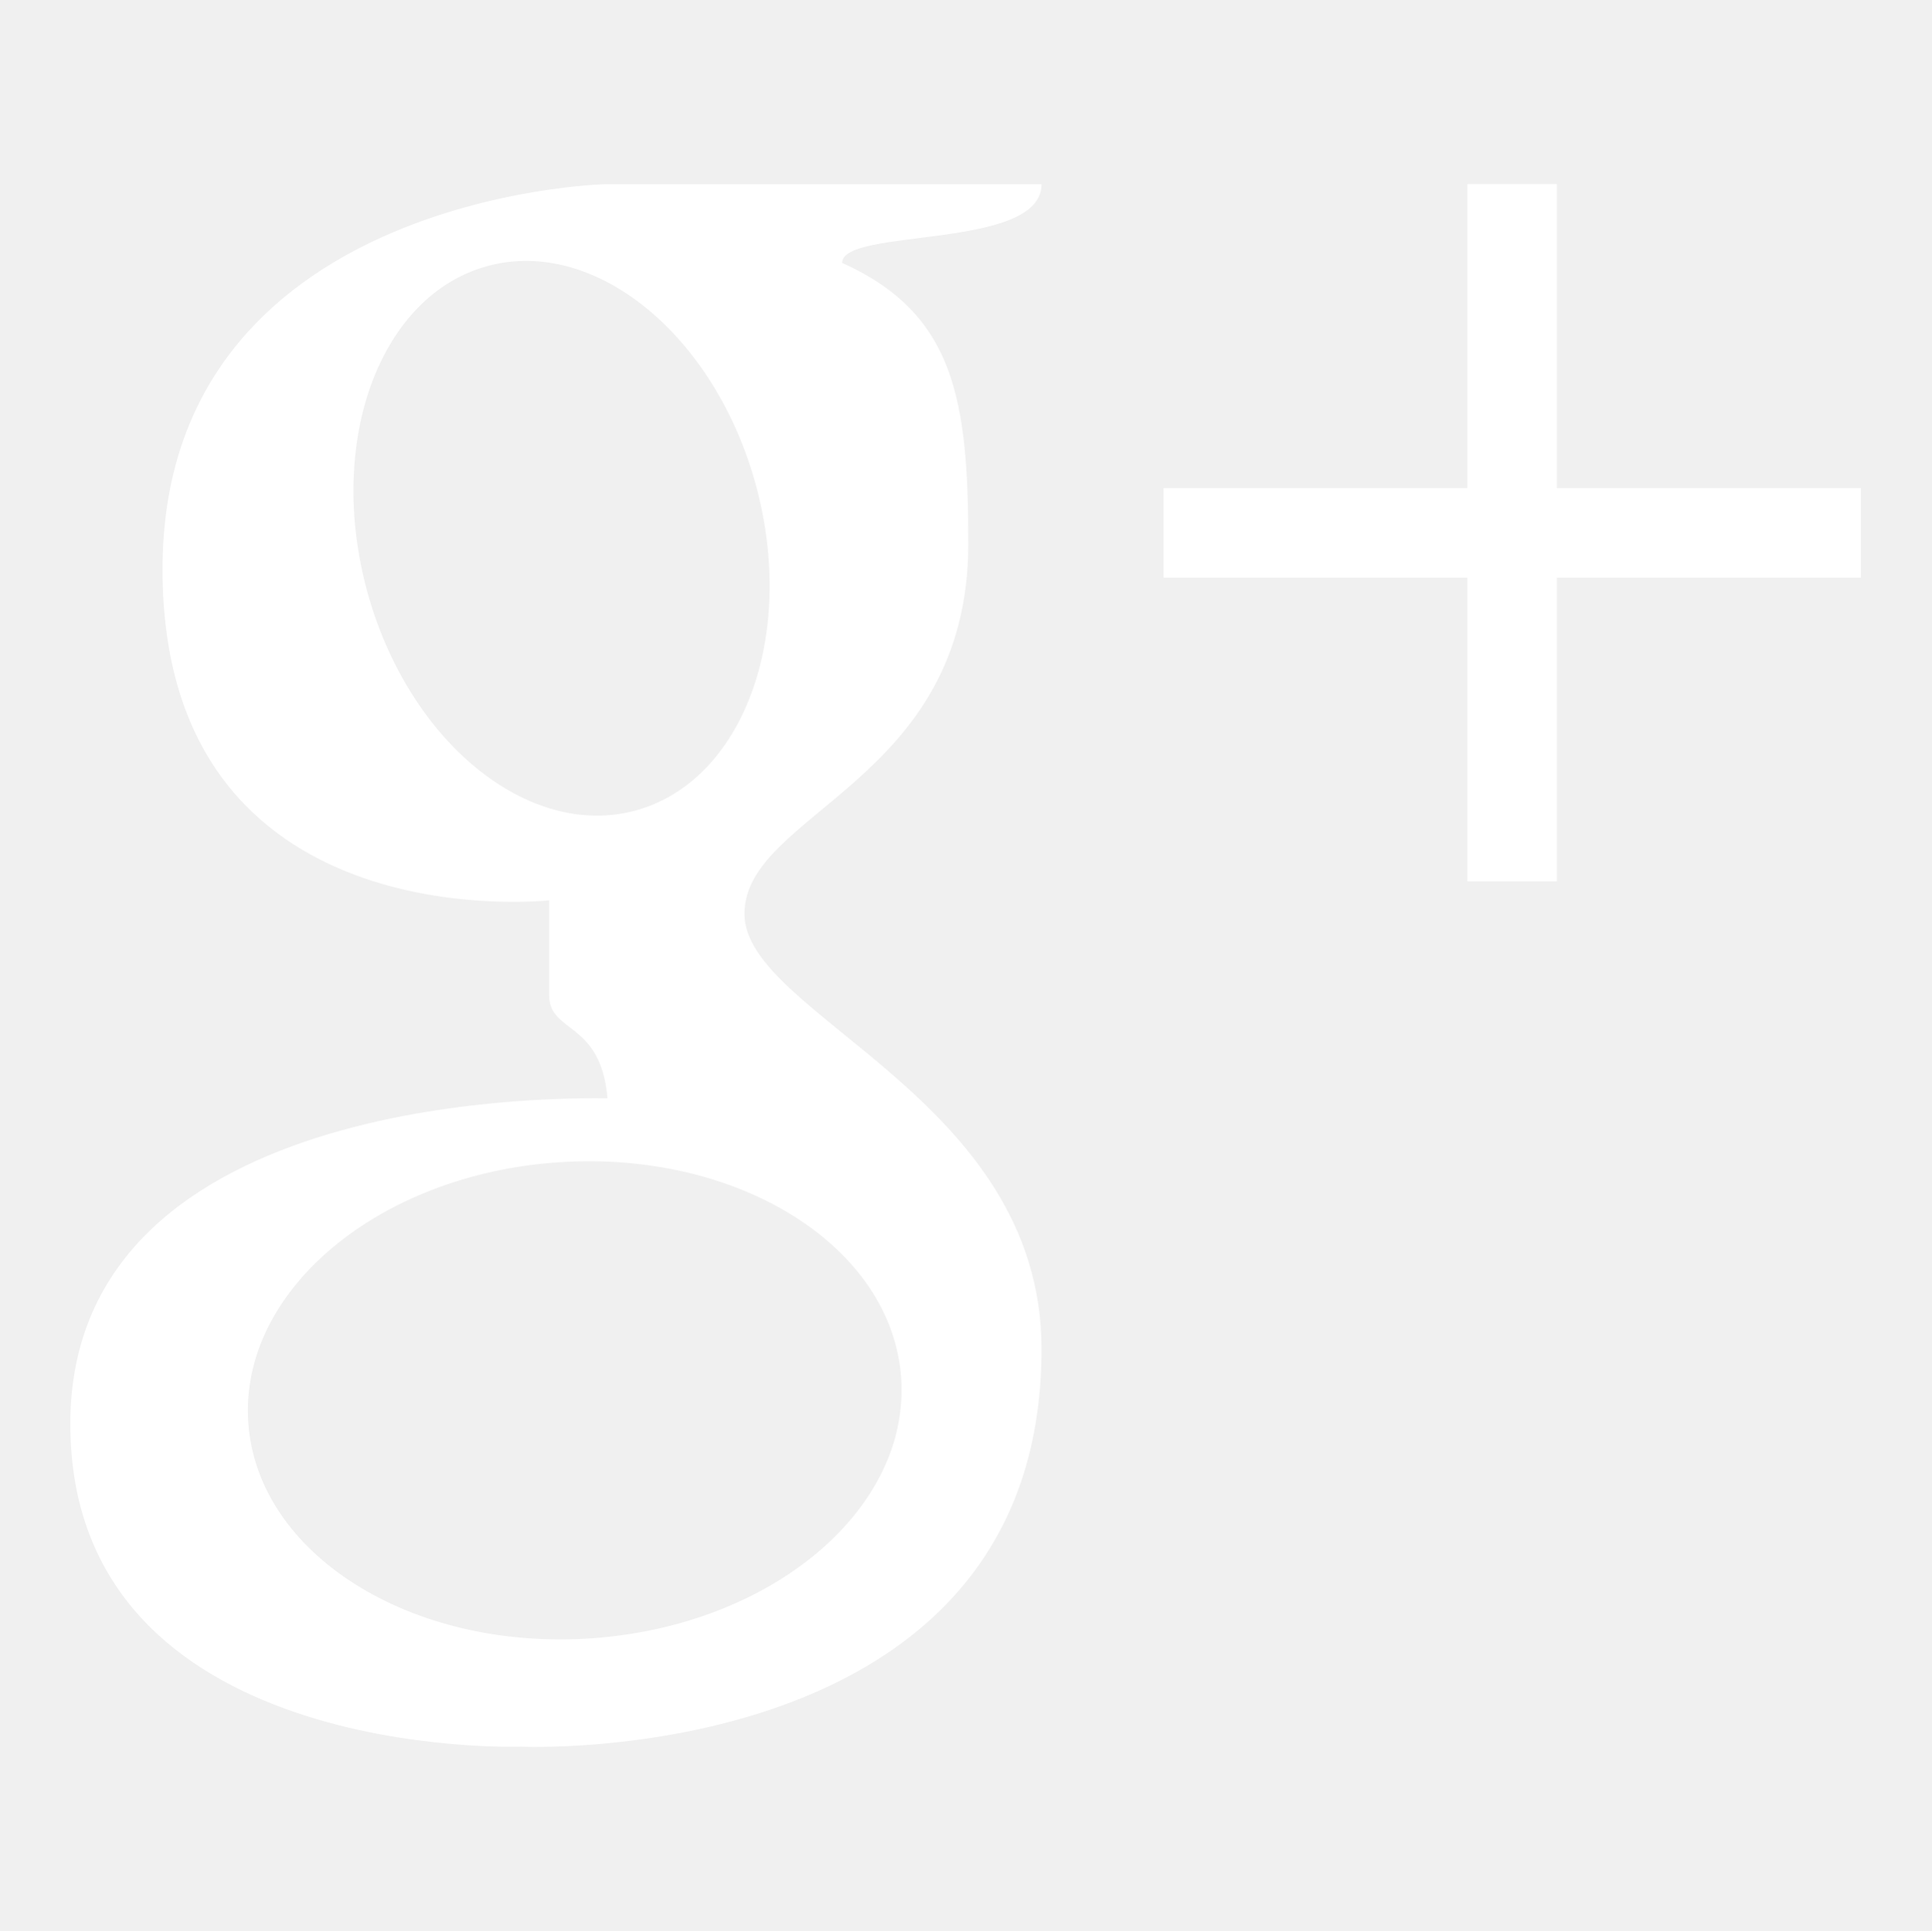
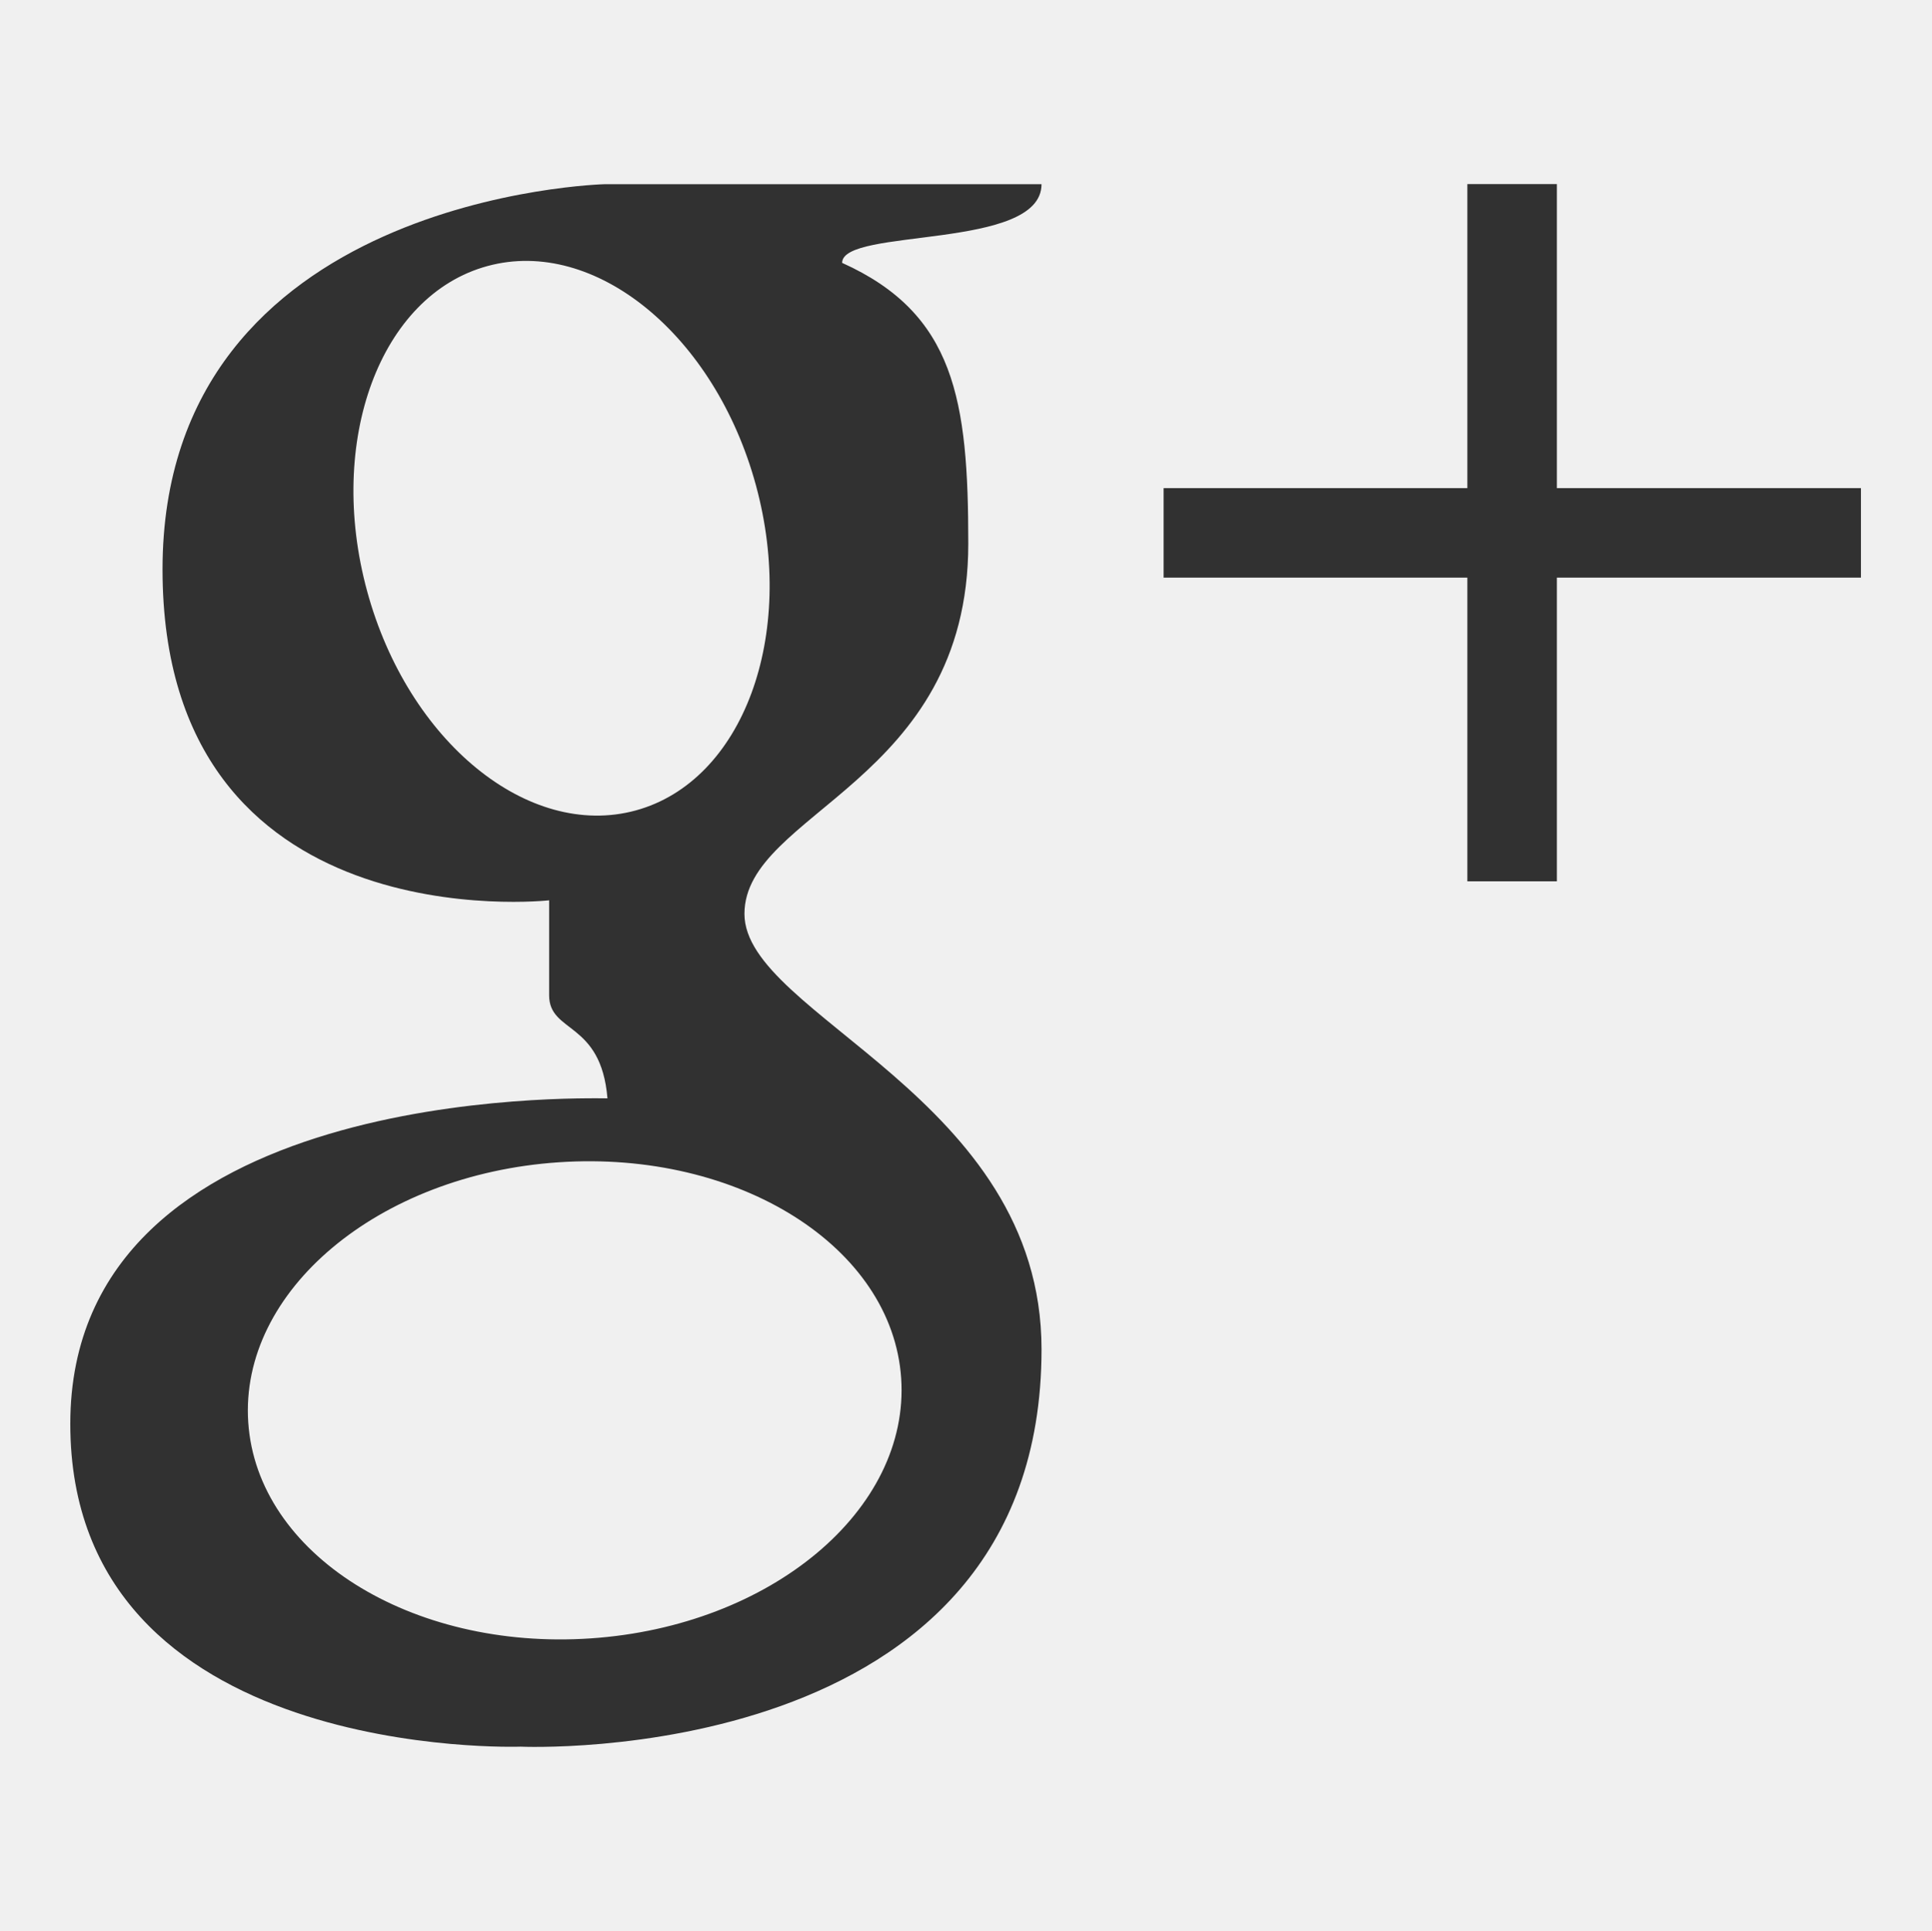
- <svg xmlns="http://www.w3.org/2000/svg" version="1.1" x="0px" y="0px" width="283.465px" height="283.464px" viewBox="0 0 283.465 283.464" enable-background="new 0 0 283.465 283.464" xml:space="preserve">
+ <svg xmlns="http://www.w3.org/2000/svg" version="1.1" id="Layer_1" x="0px" y="0px" width="283.465px" height="283.464px" viewBox="0 0 283.465 283.464" enable-background="new 0 0 283.465 283.464" xml:space="preserve">
  <g id="Facebook" display="none">
-     <path display="inline" fill="#FFFFFF" d="M82.732,100.532h27V88.283v-12v-2.001c0-11.55,0.298-29.4,8.698-40.449   c8.85-11.702,21-19.65,41.901-19.65c34.048,0,48.4,4.849,48.4,4.849l-6.75,40.001c0,0-11.25-3.251-21.75-3.251   s-19.9,3.75-19.9,14.25v4.25v14.001v12.249h43.048l-3,39.05h-40.048v135.7h-50.6v-135.7h-27V100.532L82.732,100.532z" />
+     <path display="inline" fill="#FFFFFF" d="M82.732,100.532h27V88.283v-12v-2.001c0-11.55,0.298-29.4,8.698-40.449   c8.85-11.702,21-19.65,41.901-19.65c34.048,0,48.4,4.849,48.4,4.849l-6.75,40.001c0,0-11.25-3.251-21.75-3.251   s-19.9,3.75-19.9,14.25v4.25v14.001v12.249h43.048l-3,39.05h-40.048v135.7h-50.6v-135.7h-27v-39.05H82.732z" />
  </g>
  <g id="Twitter" display="none">
    <path display="inline" fill="#FFFFFF" d="M270.232,67.508c-9.161,4.063-19.007,6.809-29.34,8.044   c10.546-6.322,18.646-16.333,22.461-28.263c-9.871,5.855-20.804,10.106-32.44,12.396c-9.318-9.928-22.595-16.131-37.288-16.131   c-28.212,0-51.085,22.872-51.085,51.084c0,4.003,0.451,7.903,1.322,11.642c-42.456-2.131-80.1-22.468-105.295-53.376   c-4.397,7.545-6.917,16.32-6.917,25.683c0,17.724,9.018,33.359,22.726,42.521c-8.374-0.266-16.251-2.564-23.138-6.391   c-0.005,0.214-0.005,0.427-0.005,0.643c0,24.751,17.609,45.398,40.978,50.092c-4.286,1.167-8.799,1.792-13.458,1.792   c-3.292,0-6.492-0.321-9.612-0.917c6.501,20.295,25.368,35.066,47.721,35.478c-17.483,13.702-39.51,21.868-63.445,21.868   c-4.124,0-8.189-0.241-12.186-0.715c22.607,14.494,49.46,22.954,78.309,22.954c93.965,0,145.349-77.844,145.349-145.351   c0-2.214-0.05-4.417-0.148-6.609C254.724,86.75,263.384,77.752,270.232,67.508z" />
  </g>
  <g id="YouTube" display="none">
    <g display="inline">
      <g>
-         <path fill="#FFFFFF" d="M45.986,4h19.889l12.813,51.103h1.24L92.146,4h20.064l-22.98,74.799v53.049h-19.75V81.187L45.986,4z" />
-         <path fill="#FFFFFF" d="M111.315,59.098c0-7.304,2.359-13.119,7.081-17.448c4.722-4.331,11.064-6.496,19.034-6.496     c7.256,0,13.202,2.284,17.836,6.849c4.634,4.565,6.953,10.44,6.953,17.629v48.709c0,8.073-2.278,14.406-6.82,19     c-4.543,4.595-10.801,6.891-18.767,6.891c-7.671,0-13.811-2.371-18.411-7.111c-4.604-4.741-6.906-11.12-6.906-19.132V59.098z      M129.36,109.755c0,2.598,0.622,4.6,1.872,6.014c1.249,1.415,3.031,2.121,5.352,2.121c2.377,0,4.265-0.722,5.661-2.166     c1.398-1.444,2.097-3.433,2.097-5.969V58.391c0-2.061-0.716-3.726-2.143-4.992c-1.424-1.267-3.296-1.903-5.615-1.903     c-2.141,0-3.879,0.636-5.218,1.903c-1.339,1.266-2.006,2.931-2.006,4.992V109.755z" />
+         <path fill="#FFFFFF" d="M45.986,4h19.889l12.813,51.103h1.24L92.146,4h20.064L89.23,78.799v53.049H69.48V81.187L45.986,4z" />
+         <path fill="#FFFFFF" d="M111.315,59.098c0-7.304,2.359-13.119,7.081-17.448c4.722-4.331,11.064-6.496,19.034-6.496     c7.256,0,13.202,2.284,17.836,6.849s6.953,10.44,6.953,17.629v48.709c0,8.073-2.278,14.406-6.82,19     c-4.543,4.595-10.801,6.891-18.767,6.891c-7.671,0-13.811-2.371-18.411-7.111c-4.604-4.741-6.906-11.12-6.906-19.132     C111.315,107.989,111.315,59.098,111.315,59.098z M129.36,109.755c0,2.598,0.622,4.6,1.872,6.014     c1.249,1.415,3.031,2.121,5.352,2.121c2.377,0,4.265-0.722,5.661-2.166c1.398-1.444,2.097-3.433,2.097-5.969V58.391     c0-2.061-0.716-3.726-2.143-4.992c-1.424-1.267-3.296-1.903-5.615-1.903c-2.141,0-3.879,0.636-5.218,1.903     c-1.339,1.266-2.006,2.931-2.006,4.992L129.36,109.755L129.36,109.755z" />
        <path fill="#FFFFFF" d="M227.15,37.538v94.31h-17.534v-10.411c-3.231,3.837-6.594,6.759-10.089,8.766     c-3.495,2.003-6.89,3.008-10.177,3.008c-4.054,0-7.112-1.401-9.168-4.21c-2.056-2.806-3.083-7.02-3.083-12.635V37.538h17.537     v72.295c0,2.237,0.364,3.853,1.1,4.854c0.734,1.001,1.924,1.502,3.57,1.502c1.294,0,2.919-0.663,4.89-1.986     c1.967-1.327,3.773-3.018,5.42-5.078V37.538H227.15z" />
      </g>
      <g>
-         <path fill="#FFFFFF" d="M93.069,172.587H44v15.024h16.541V276.1H76.53v-88.488h16.539V172.587z M119.201,257.701     c-1.331,1.672-2.795,3.04-4.388,4.112c-1.594,1.072-2.912,1.606-3.961,1.606c-1.331,0-2.295-0.403-2.889-1.216     c-0.594-0.806-0.892-2.116-0.892-3.927V199.74H92.876v63.823c0,4.548,0.832,7.955,2.497,10.232     c1.664,2.271,4.14,3.406,7.42,3.406c2.664,0,5.41-0.813,8.238-2.433c2.833-1.626,5.554-3.991,8.17-7.098v8.429h14.197v-76.36     h-14.197V257.701z M174.209,198.774c-2.201,0-4.377,0.607-6.532,1.82c-2.149,1.217-4.179,2.984-6.092,5.314v-33.321h-14.336     V276.1h14.336v-5.869c1.865,2.324,3.887,4.044,6.06,5.16c2.176,1.116,4.65,1.674,7.425,1.674c4.206,0,7.421-1.439,9.646-4.32     c2.221-2.88,3.335-7.037,3.335-12.466v-42.361c0-6.237-1.185-10.99-3.553-14.251     C182.132,200.409,178.701,198.774,174.209,198.774z M173.439,258.202c0,2.435-0.412,4.191-1.229,5.263     c-0.819,1.074-2.095,1.609-3.83,1.609c-1.206,0-2.35-0.272-3.435-0.822c-1.086-0.546-2.207-1.442-3.36-2.685v-47.584     c0.965-1.05,1.938-1.823,2.928-2.325c0.986-0.5,1.987-0.753,2.998-0.753c1.924,0,3.397,0.668,4.408,2.006     c1.016,1.335,1.521,3.29,1.521,5.865V258.202z M240.521,239.712v-19.441c0-7.248-1.743-12.801-5.229-16.665     c-3.485-3.863-8.477-5.794-14.973-5.794c-6.352,0-11.535,2.087-15.543,6.258c-4.016,4.172-6.021,9.572-6.021,16.201v34.272     c0,7.352,1.83,13.126,5.482,17.326c3.652,4.197,8.656,6.298,15.009,6.298c7.068,0,12.381-1.983,15.939-5.943     c3.558-3.96,5.335-9.855,5.335-17.681v-5.734h-14.609v5.305c0,4.493-0.469,7.4-1.406,8.715c-0.939,1.312-2.584,1.97-4.935,1.97     c-2.265,0-3.86-0.772-4.798-2.331c-0.938-1.552-1.406-4.338-1.406-8.354v-14.401H240.521z M213.367,220.128     c0-3.195,0.492-5.485,1.48-6.87c0.983-1.387,2.605-2.078,4.864-2.078c2.162,0,3.734,0.691,4.722,2.078     c0.984,1.385,1.479,3.675,1.479,6.87v7.732h-12.545V220.128z" />
-         <path fill="#FFFFFF" d="M93.069,173.69H44v15.024h16.541v88.487H76.53v-88.487h16.539V173.69z M119.201,258.805     c-1.331,1.669-2.795,3.041-4.388,4.111c-1.594,1.071-2.912,1.605-3.961,1.605c-1.331,0-2.295-0.403-2.889-1.213     s-0.892-2.119-0.892-3.931V200.84H92.876v63.828c0,4.545,0.832,7.956,2.497,10.228c1.664,2.273,4.14,3.408,7.42,3.408     c2.664,0,5.41-0.812,8.238-2.432c2.833-1.626,5.554-3.993,8.17-7.098v8.427h14.197V200.84h-14.197V258.805z M174.209,199.878     c-2.201,0-4.377,0.604-6.532,1.817c-2.149,1.216-4.179,2.988-6.092,5.316V173.69h-14.336v103.512h14.336v-5.868     c1.865,2.324,3.887,4.044,6.06,5.163c2.176,1.112,4.65,1.671,7.425,1.671c4.206,0,7.421-1.437,9.646-4.322     c2.221-2.879,3.335-7.035,3.335-12.463v-42.363c0-6.236-1.185-10.989-3.553-14.247     C182.132,201.512,178.701,199.878,174.209,199.878z M173.439,259.307c0,2.432-0.412,4.188-1.229,5.261     c-0.819,1.072-2.095,1.608-3.83,1.608c-1.206,0-2.35-0.272-3.435-0.821c-1.086-0.547-2.207-1.444-3.36-2.687v-47.583     c0.965-1.05,1.938-1.825,2.928-2.328c0.986-0.497,1.987-0.75,2.998-0.75c1.924,0,3.397,0.669,4.408,2.006     c1.016,1.336,1.521,3.29,1.521,5.864V259.307z M240.521,240.813v-19.439c0-7.247-1.743-12.801-5.229-16.667     c-3.485-3.862-8.477-5.793-14.973-5.793c-6.352,0-11.535,2.087-15.543,6.259c-4.016,4.174-6.021,9.572-6.021,16.201v34.272     c0,7.352,1.83,13.126,5.482,17.326c3.652,4.197,8.656,6.298,15.009,6.298c7.068,0,12.381-1.981,15.939-5.943     c3.558-3.957,5.335-9.853,5.335-17.681v-5.736h-14.609v5.306c0,4.497-0.469,7.402-1.406,8.714     c-0.939,1.314-2.584,1.97-4.935,1.97c-2.265,0-3.86-0.772-4.798-2.33c-0.938-1.551-1.406-4.337-1.406-8.354v-14.402H240.521z      M213.367,221.23c0-3.196,0.492-5.484,1.48-6.869c0.983-1.386,2.605-2.078,4.864-2.078c2.162,0,3.734,0.692,4.722,2.078     c0.984,1.385,1.479,3.673,1.479,6.869v7.731h-12.545V221.23z" />
+         <path fill="#FFFFFF" d="M93.069,172.587H44v15.024h16.541V276.1H76.53v-88.488h16.539V172.587z M119.201,257.701     c-1.331,1.672-2.795,3.04-4.388,4.112c-1.594,1.072-2.912,1.606-3.961,1.606c-1.331,0-2.295-0.403-2.889-1.216     c-0.594-0.806-0.892-2.116-0.892-3.927V199.74H92.876v63.823c0,4.548,0.832,7.955,2.497,10.232     c1.664,2.271,4.14,3.406,7.42,3.406c2.664,0,5.41-0.813,8.238-2.433c2.833-1.626,5.554-3.991,8.17-7.098v8.429h14.197v-76.36     h-14.197V257.701z M174.209,198.774c-2.201,0-4.377,0.607-6.532,1.82c-2.149,1.217-4.179,2.984-6.092,5.314v-33.321h-14.336     V276.1h14.336v-5.869c1.865,2.324,3.887,4.044,6.06,5.16c2.176,1.116,4.65,1.674,7.425,1.674c4.206,0,7.421-1.439,9.646-4.32     c2.221-2.88,3.335-7.037,3.335-12.466v-42.361c0-6.237-1.185-10.99-3.553-14.251     C182.132,200.409,178.701,198.774,174.209,198.774z M173.439,258.202c0,2.435-0.412,4.191-1.229,5.263     c-0.819,1.074-2.095,1.609-3.83,1.609c-1.206,0-2.35-0.272-3.435-0.822c-1.086-0.546-2.207-1.442-3.36-2.685v-47.584     c0.965-1.05,1.938-1.823,2.928-2.325c0.986-0.5,1.987-0.753,2.998-0.753c1.924,0,3.397,0.668,4.408,2.006     c1.016,1.335,1.521,3.29,1.521,5.865L173.439,258.202L173.439,258.202z M240.521,239.712v-19.441     c0-7.248-1.743-12.801-5.229-16.665c-3.485-3.863-8.477-5.794-14.973-5.794c-6.352,0-11.535,2.087-15.543,6.258     c-4.016,4.172-6.021,9.572-6.021,16.201v34.272c0,7.352,1.83,13.126,5.482,17.326c3.652,4.197,8.656,6.298,15.009,6.298     c7.068,0,12.381-1.983,15.939-5.943s5.335-9.855,5.335-17.681v-5.734h-14.609v5.305c0,4.493-0.469,7.4-1.406,8.715     c-0.939,1.312-2.584,1.97-4.935,1.97c-2.265,0-3.86-0.772-4.798-2.331c-0.938-1.552-1.406-4.338-1.406-8.354v-14.401h27.155     V239.712z M213.367,220.128c0-3.195,0.492-5.485,1.48-6.87c0.983-1.387,2.605-2.078,4.864-2.078c2.162,0,3.734,0.691,4.722,2.078     c0.984,1.385,1.479,3.675,1.479,6.87v7.732h-12.545V220.128z" />
+         <path fill="#FFFFFF" d="M93.069,173.69H44v15.024h16.541v88.487H76.53v-88.487h16.539V173.69z M119.201,258.805     c-1.331,1.669-2.795,3.041-4.388,4.111c-1.594,1.071-2.912,1.605-3.961,1.605c-1.331,0-2.295-0.403-2.889-1.213     s-0.892-2.119-0.892-3.931V200.84H92.876v63.828c0,4.545,0.832,7.956,2.497,10.228c1.664,2.273,4.14,3.408,7.42,3.408     c2.664,0,5.41-0.812,8.238-2.432c2.833-1.626,5.554-3.993,8.17-7.098v8.427h14.197V200.84h-14.197V258.805z M174.209,199.878     c-2.201,0-4.377,0.604-6.532,1.817c-2.149,1.216-4.179,2.988-6.092,5.316V173.69h-14.336v103.512h14.336v-5.868     c1.865,2.324,3.887,4.044,6.06,5.163c2.176,1.112,4.65,1.671,7.425,1.671c4.206,0,7.421-1.437,9.646-4.322     c2.221-2.879,3.335-7.035,3.335-12.463V219.02c0-6.236-1.185-10.989-3.553-14.247     C182.132,201.512,178.701,199.878,174.209,199.878z M173.439,259.307c0,2.432-0.412,4.188-1.229,5.261     c-0.819,1.072-2.095,1.608-3.83,1.608c-1.206,0-2.35-0.272-3.435-0.821c-1.086-0.547-2.207-1.444-3.36-2.687v-47.583     c0.965-1.05,1.938-1.825,2.928-2.328c0.986-0.497,1.987-0.75,2.998-0.75c1.924,0,3.397,0.669,4.408,2.006     c1.016,1.336,1.521,3.29,1.521,5.864L173.439,259.307L173.439,259.307z M240.521,240.813v-19.439     c0-7.247-1.743-12.801-5.229-16.667c-3.485-3.862-8.477-5.793-14.973-5.793c-6.352,0-11.535,2.087-15.543,6.259     c-4.016,4.174-6.021,9.572-6.021,16.201v34.272c0,7.352,1.83,13.126,5.482,17.326c3.652,4.197,8.656,6.298,15.009,6.298     c7.068,0,12.381-1.981,15.939-5.943c3.558-3.957,5.335-9.853,5.335-17.681v-5.736h-14.609v5.306c0,4.497-0.469,7.402-1.406,8.714     c-0.939,1.314-2.584,1.97-4.935,1.97c-2.265,0-3.86-0.772-4.798-2.33c-0.938-1.551-1.406-4.337-1.406-8.354v-14.402h27.155     V240.813z M213.367,221.23c0-3.196,0.492-5.484,1.48-6.869c0.983-1.386,2.605-2.078,4.864-2.078c2.162,0,3.734,0.692,4.722,2.078     c0.984,1.385,1.479,3.673,1.479,6.869v7.731h-12.545V221.23z" />
      </g>
    </g>
  </g>
  <g id="RSS" display="none">
    <g id="lines__x003C_Group_x003E_" display="inline">
      <path id="circle" fill="#FFFFFF" d="M91.757,220.423c0,15.758-12.778,28.528-28.533,28.528c-15.753,0-28.531-12.771-28.531-28.528    c0-15.761,12.778-28.537,28.531-28.537C78.979,191.886,91.757,204.663,91.757,220.423z" />
      <g>
-         <path fill="#FFFFFF" d="M34.726,148.489c26.738,0,51.864,10.45,70.752,29.426c18.917,19.008,29.333,44.306,29.333,71.237h41.193     c0-78.219-63.378-141.857-141.278-141.857V148.489z" />
+         <path fill="#FFFFFF" d="M34.726,148.489c26.738,0,51.864,10.45,70.752,29.426c18.917,19.008,29.333,44.306,29.333,71.237h41.193     c0-78.219-63.378-141.857-141.278-141.857C34.726,107.295,34.726,148.489,34.726,148.489z" />
      </g>
      <g>
-         <path fill="#FFFFFF" d="M34.786,75.462c95.278,0,172.793,77.937,172.793,173.733h41.194     c0-118.509-95.995-214.927-213.987-214.927V75.462z" />
+         <path fill="#FFFFFF" d="M34.786,75.462c95.278,0,172.793,77.937,172.793,173.733h41.194     c0-118.509-95.995-214.927-213.987-214.927C34.786,34.268,34.786,75.462,34.786,75.462z" />
      </g>
    </g>
  </g>
  <g id="Linkedin" display="none">
-     <path display="inline" fill-rule="evenodd" clip-rule="evenodd" fill="#FFFFFF" d="M79.479,250.722V103.647H30.597v147.075H79.479   L79.479,250.722z M55.04,83.568c17.043,0,27.656-11.301,27.656-25.414c-0.319-14.428-10.613-25.413-27.333-25.413   c-16.725,0-27.656,10.985-27.656,25.413c0,14.113,10.608,25.414,27.015,25.414H55.04L55.04,83.568z" />
-     <path display="inline" fill-rule="evenodd" clip-rule="evenodd" fill="#FFFFFF" d="M106.532,250.722h48.886v-82.133   c0-4.395,0.319-8.789,1.61-11.925c3.533-8.791,11.579-17.886,25.081-17.886c17.694,0,24.768,13.49,24.768,33.263v78.681h48.882   v-84.333c0-45.172-24.117-66.194-56.282-66.194c-26.372,0-37.951,14.74-44.38,24.779h0.321v-21.327h-48.886   C107.173,117.443,106.532,250.722,106.532,250.722L106.532,250.722z" />
+     <path display="inline" fill="#FFFFFF" d="M79.479,250.722V103.647H30.597v147.075H79.479L79.479,250.722z M55.04,83.568   c17.043,0,27.656-11.301,27.656-25.414c-0.319-14.428-10.613-25.413-27.333-25.413c-16.725,0-27.656,10.985-27.656,25.413   c0,14.113,10.608,25.414,27.015,25.414H55.04L55.04,83.568z" />
+     <path display="inline" fill="#FFFFFF" d="M106.532,250.722h48.886v-82.133c0-4.395,0.319-8.789,1.61-11.925   c3.533-8.791,11.579-17.886,25.081-17.886c17.694,0,24.768,13.49,24.768,33.263v78.681h48.882v-84.333   c0-45.172-24.117-66.194-56.282-66.194c-26.372,0-37.951,14.74-44.38,24.779h0.321v-21.327h-48.886   C107.173,117.443,106.532,250.722,106.532,250.722L106.532,250.722z" />
  </g>
  <g id="Google_x2B_">
    <g>
-       <path fill="#FFFFFF" d="M109.271,134.157c0-14.933,32.854-19.264,32.854-54.355c0-21.055-1.942-33.748-18.518-41.214    c0-5.228,29.268-1.793,29.268-11.55c-5.077,0-64.11,0-64.11,0s-64.909,1.59-64.909,56.544c0,54.953,56.745,48.582,56.745,48.582    s0,8.316,0,13.94c0,5.623,7.615,3.733,8.561,15.129c-3.834,0-78.845-1.988-78.845,47.784s66.103,47.388,66.103,47.388    s76.456,3.486,76.456-58.335C152.875,161.037,109.271,149.091,109.271,134.157z M53.884,86.77    c-6.001-22.068,1.909-43.432,17.67-47.715c15.761-4.289,33.402,10.126,39.403,32.194c6.005,22.073-1.904,43.44-17.666,47.729    C77.528,123.26,59.888,108.841,53.884,86.77z M86.714,240.51c-26.462,1.794-48.971-12.398-50.275-31.697    c-1.311-19.301,19.079-36.399,45.541-38.191c26.468-1.792,48.983,12.395,50.293,31.693    C133.578,221.623,113.181,238.718,86.714,240.51z" />
-       <polygon fill="#FFFFFF" points="273.149,71.654 273.149,84.795 228.52,84.795 228.52,129.378 215.378,129.378 215.378,84.795     170.793,84.795 170.793,71.654 215.378,71.654 215.378,27.023 228.52,27.023 228.52,71.654   " />
+       <path fill="#313131" d="M109.271,134.157c0-14.933,32.854-19.264,32.854-54.355c0-21.055-1.942-33.748-18.518-41.214    c0-5.228,29.268-1.793,29.268-11.55c-5.077,0-64.11,0-64.11,0s-64.909,1.59-64.909,56.544c0,54.953,56.745,48.582,56.745,48.582    s0,8.316,0,13.94c0,5.623,7.615,3.733,8.561,15.129c-3.834,0-78.845-1.988-78.845,47.784s66.103,47.388,66.103,47.388    s76.456,3.486,76.456-58.335C152.875,161.037,109.271,149.091,109.271,134.157z M53.884,86.77    c-6.001-22.068,1.909-43.432,17.67-47.715c15.761-4.289,33.402,10.126,39.403,32.194c6.005,22.073-1.904,43.44-17.666,47.729    C77.528,123.26,59.888,108.841,53.884,86.77z M86.714,240.51c-26.462,1.794-48.971-12.398-50.275-31.697    c-1.311-19.301,19.079-36.399,45.541-38.191c26.468-1.792,48.983,12.395,50.293,31.693    C133.578,221.623,113.181,238.718,86.714,240.51z" />
+       <polygon fill="#313131" points="273.149,71.654 273.149,84.795 228.52,84.795 228.52,129.378 215.378,129.378 215.378,84.795     170.793,84.795 170.793,71.654 215.378,71.654 215.378,27.023 228.52,27.023 228.52,71.654   " />
    </g>
  </g>
</svg>
